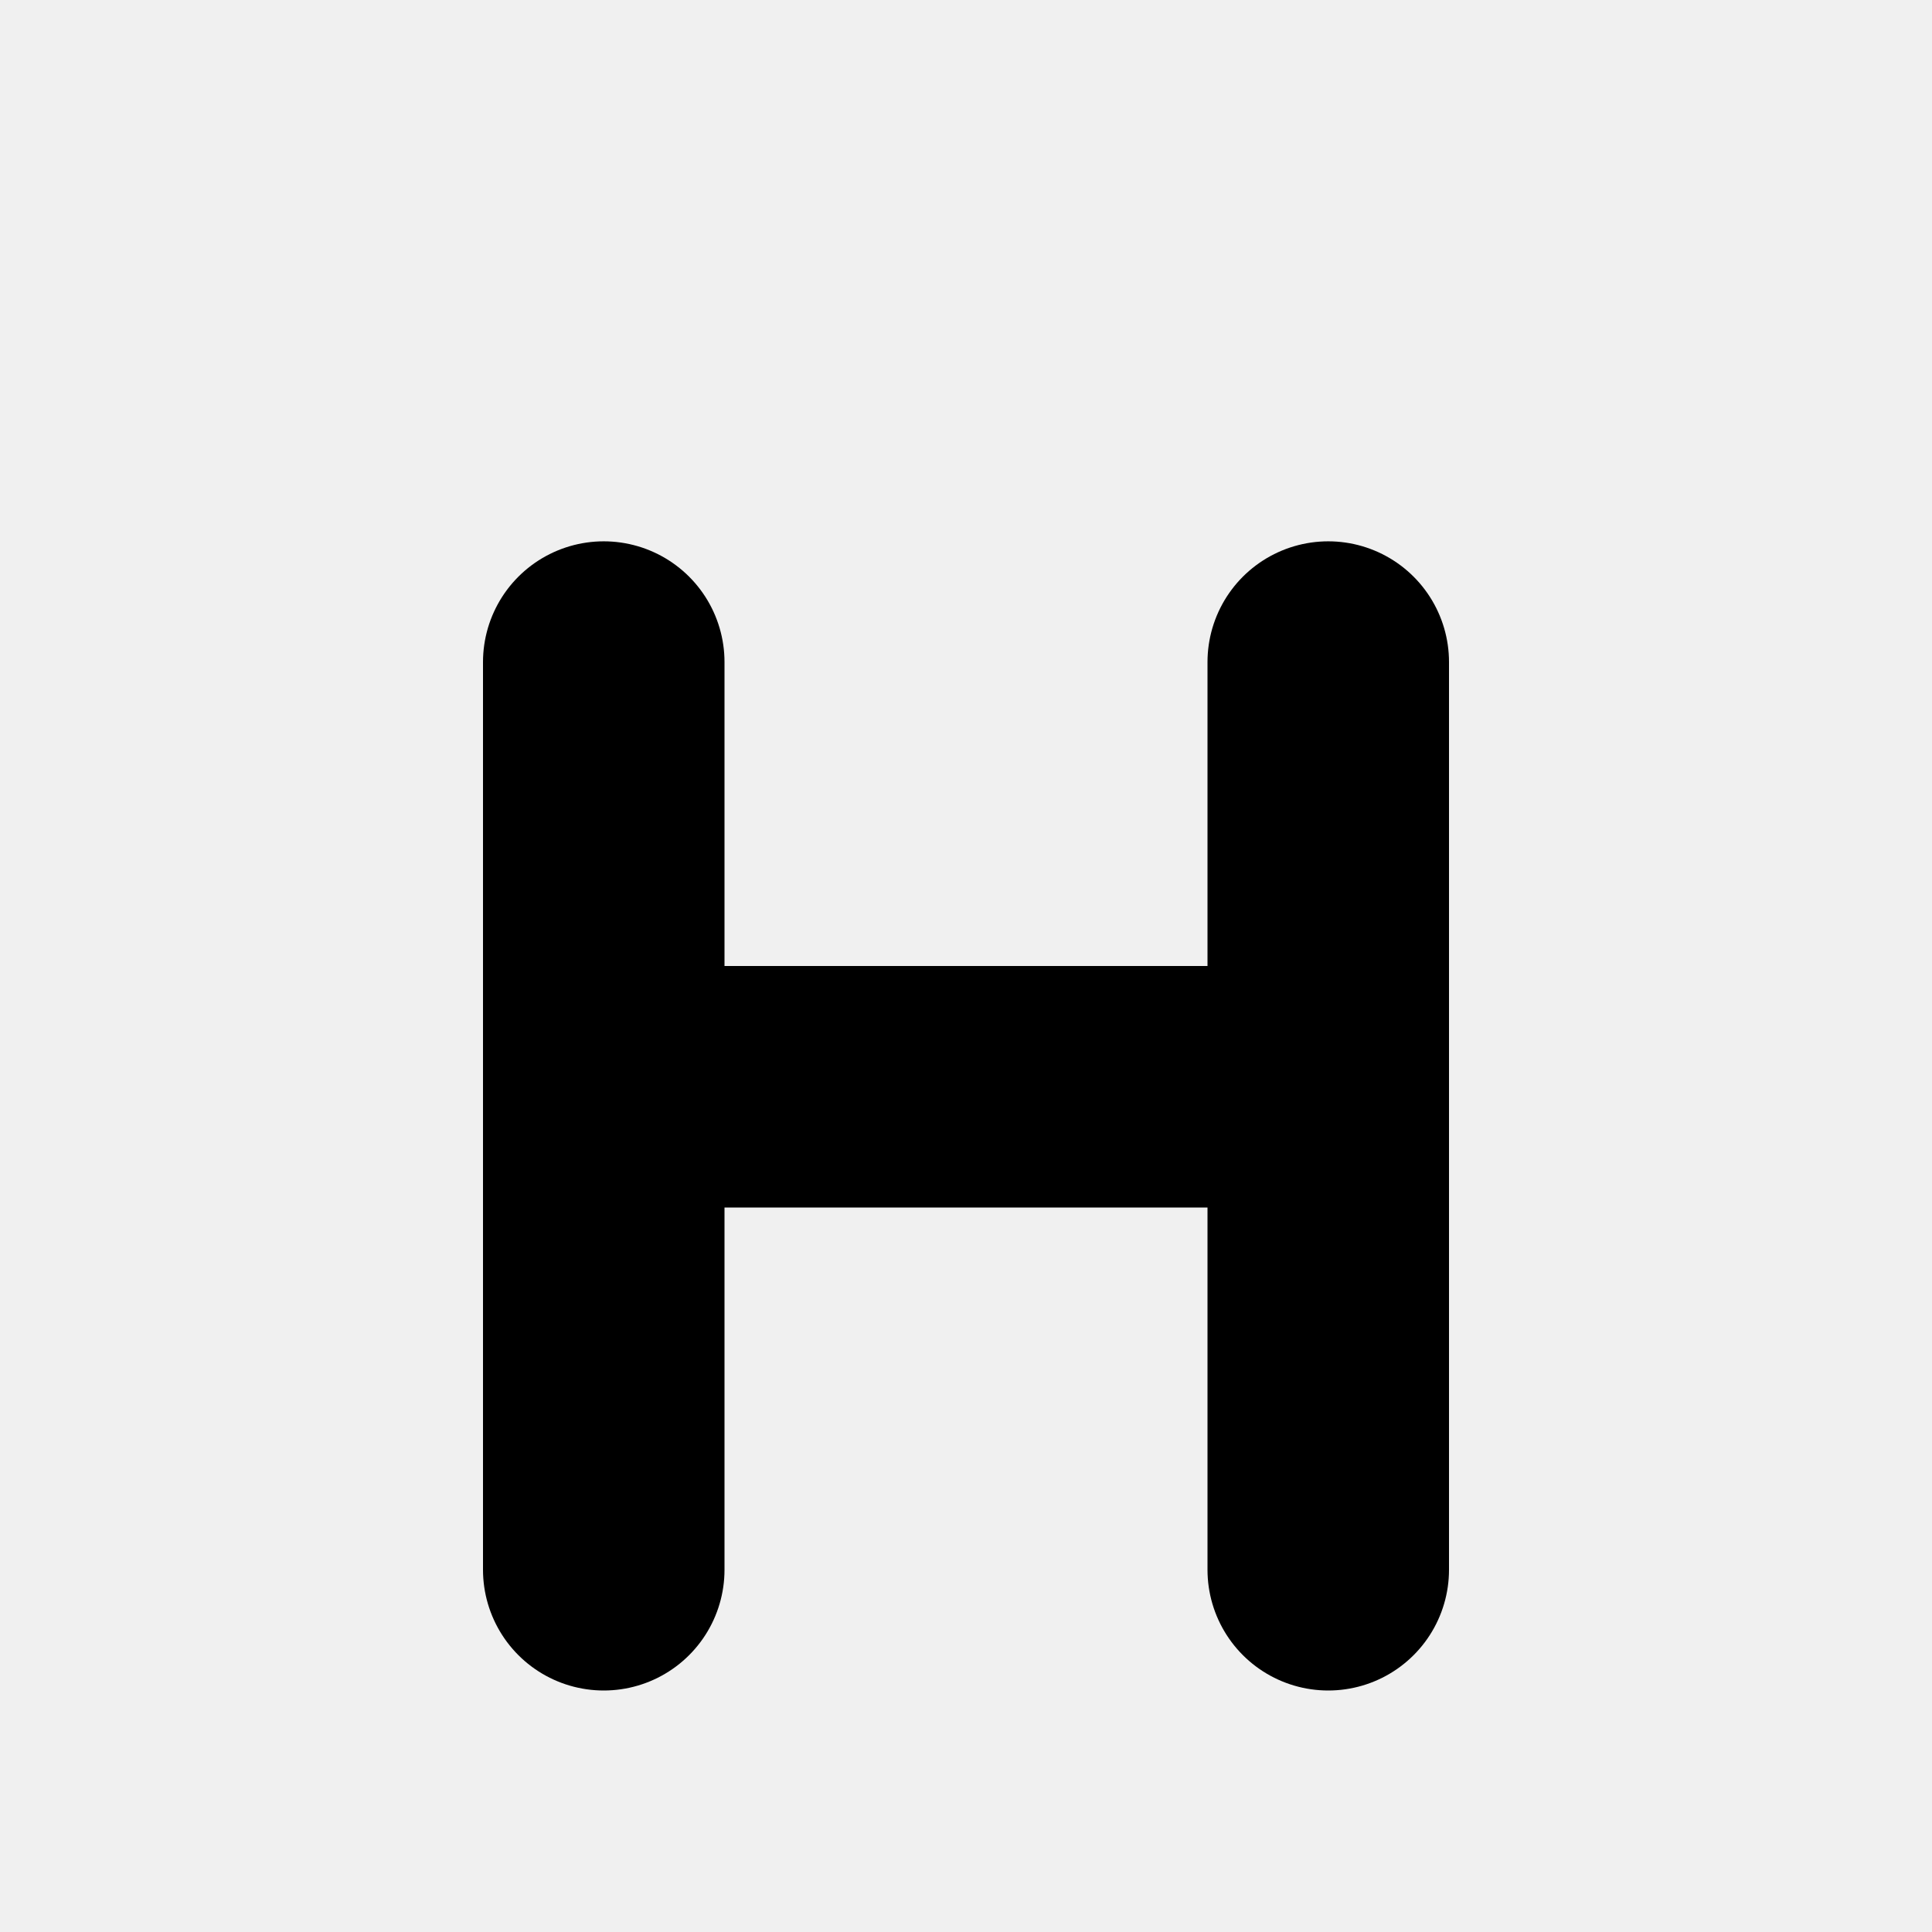
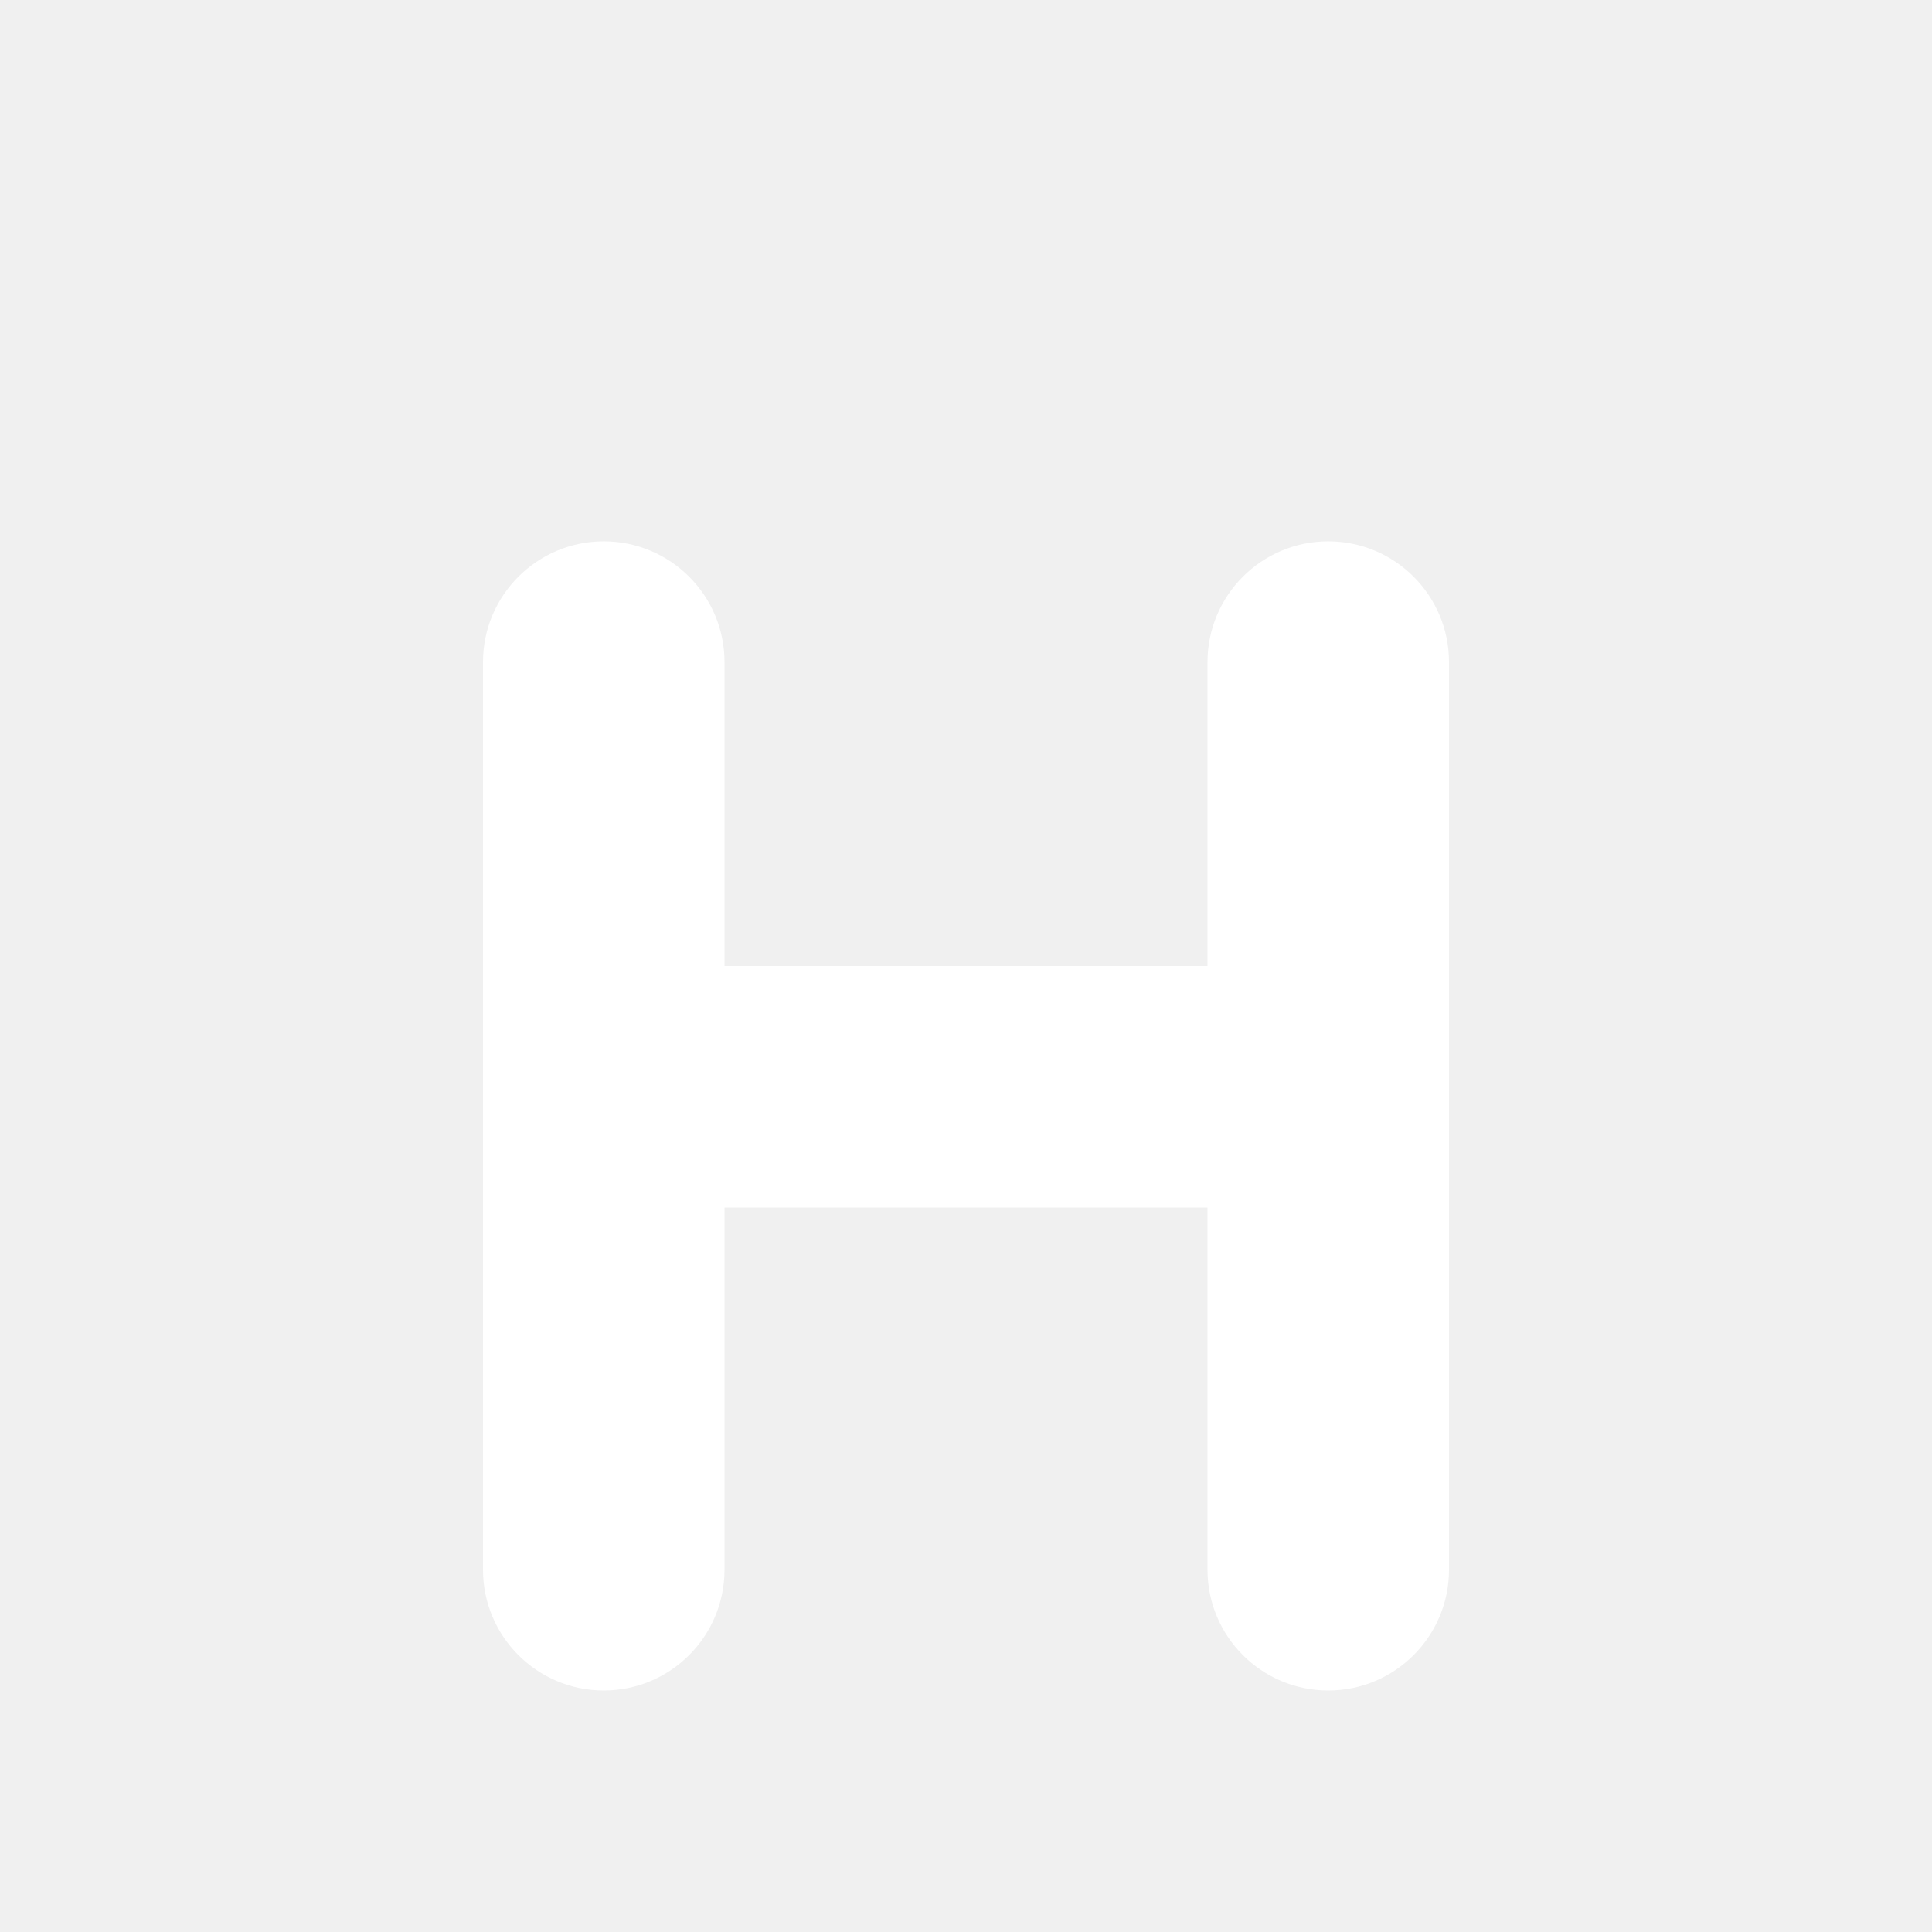
- <svg xmlns="http://www.w3.org/2000/svg" viewBox="0 0 16 16">
-   <path d="M5 5.483V13m6-7.517V13M5 9h6" stroke="currentColor" stroke-width="2" fill="none" fill-rule="evenodd" stroke-linecap="round" stroke-linejoin="round" />
+ <svg xmlns="http://www.w3.org/2000/svg" width="16" height="16" viewBox="0 0 16 16">
+   <path d="M6 8h4V5.483c0-.552.448-1 1-1s1 .448 1 1V13c0 .552-.448 1-1 1s-1-.448-1-1v-3H6v3c0 .552-.448 1-1 1s-1-.448-1-1V5.483c0-.552.448-1 1-1s1 .448 1 1V8z" fill="#FFF" fill-rule="nonzero" />
</svg>
